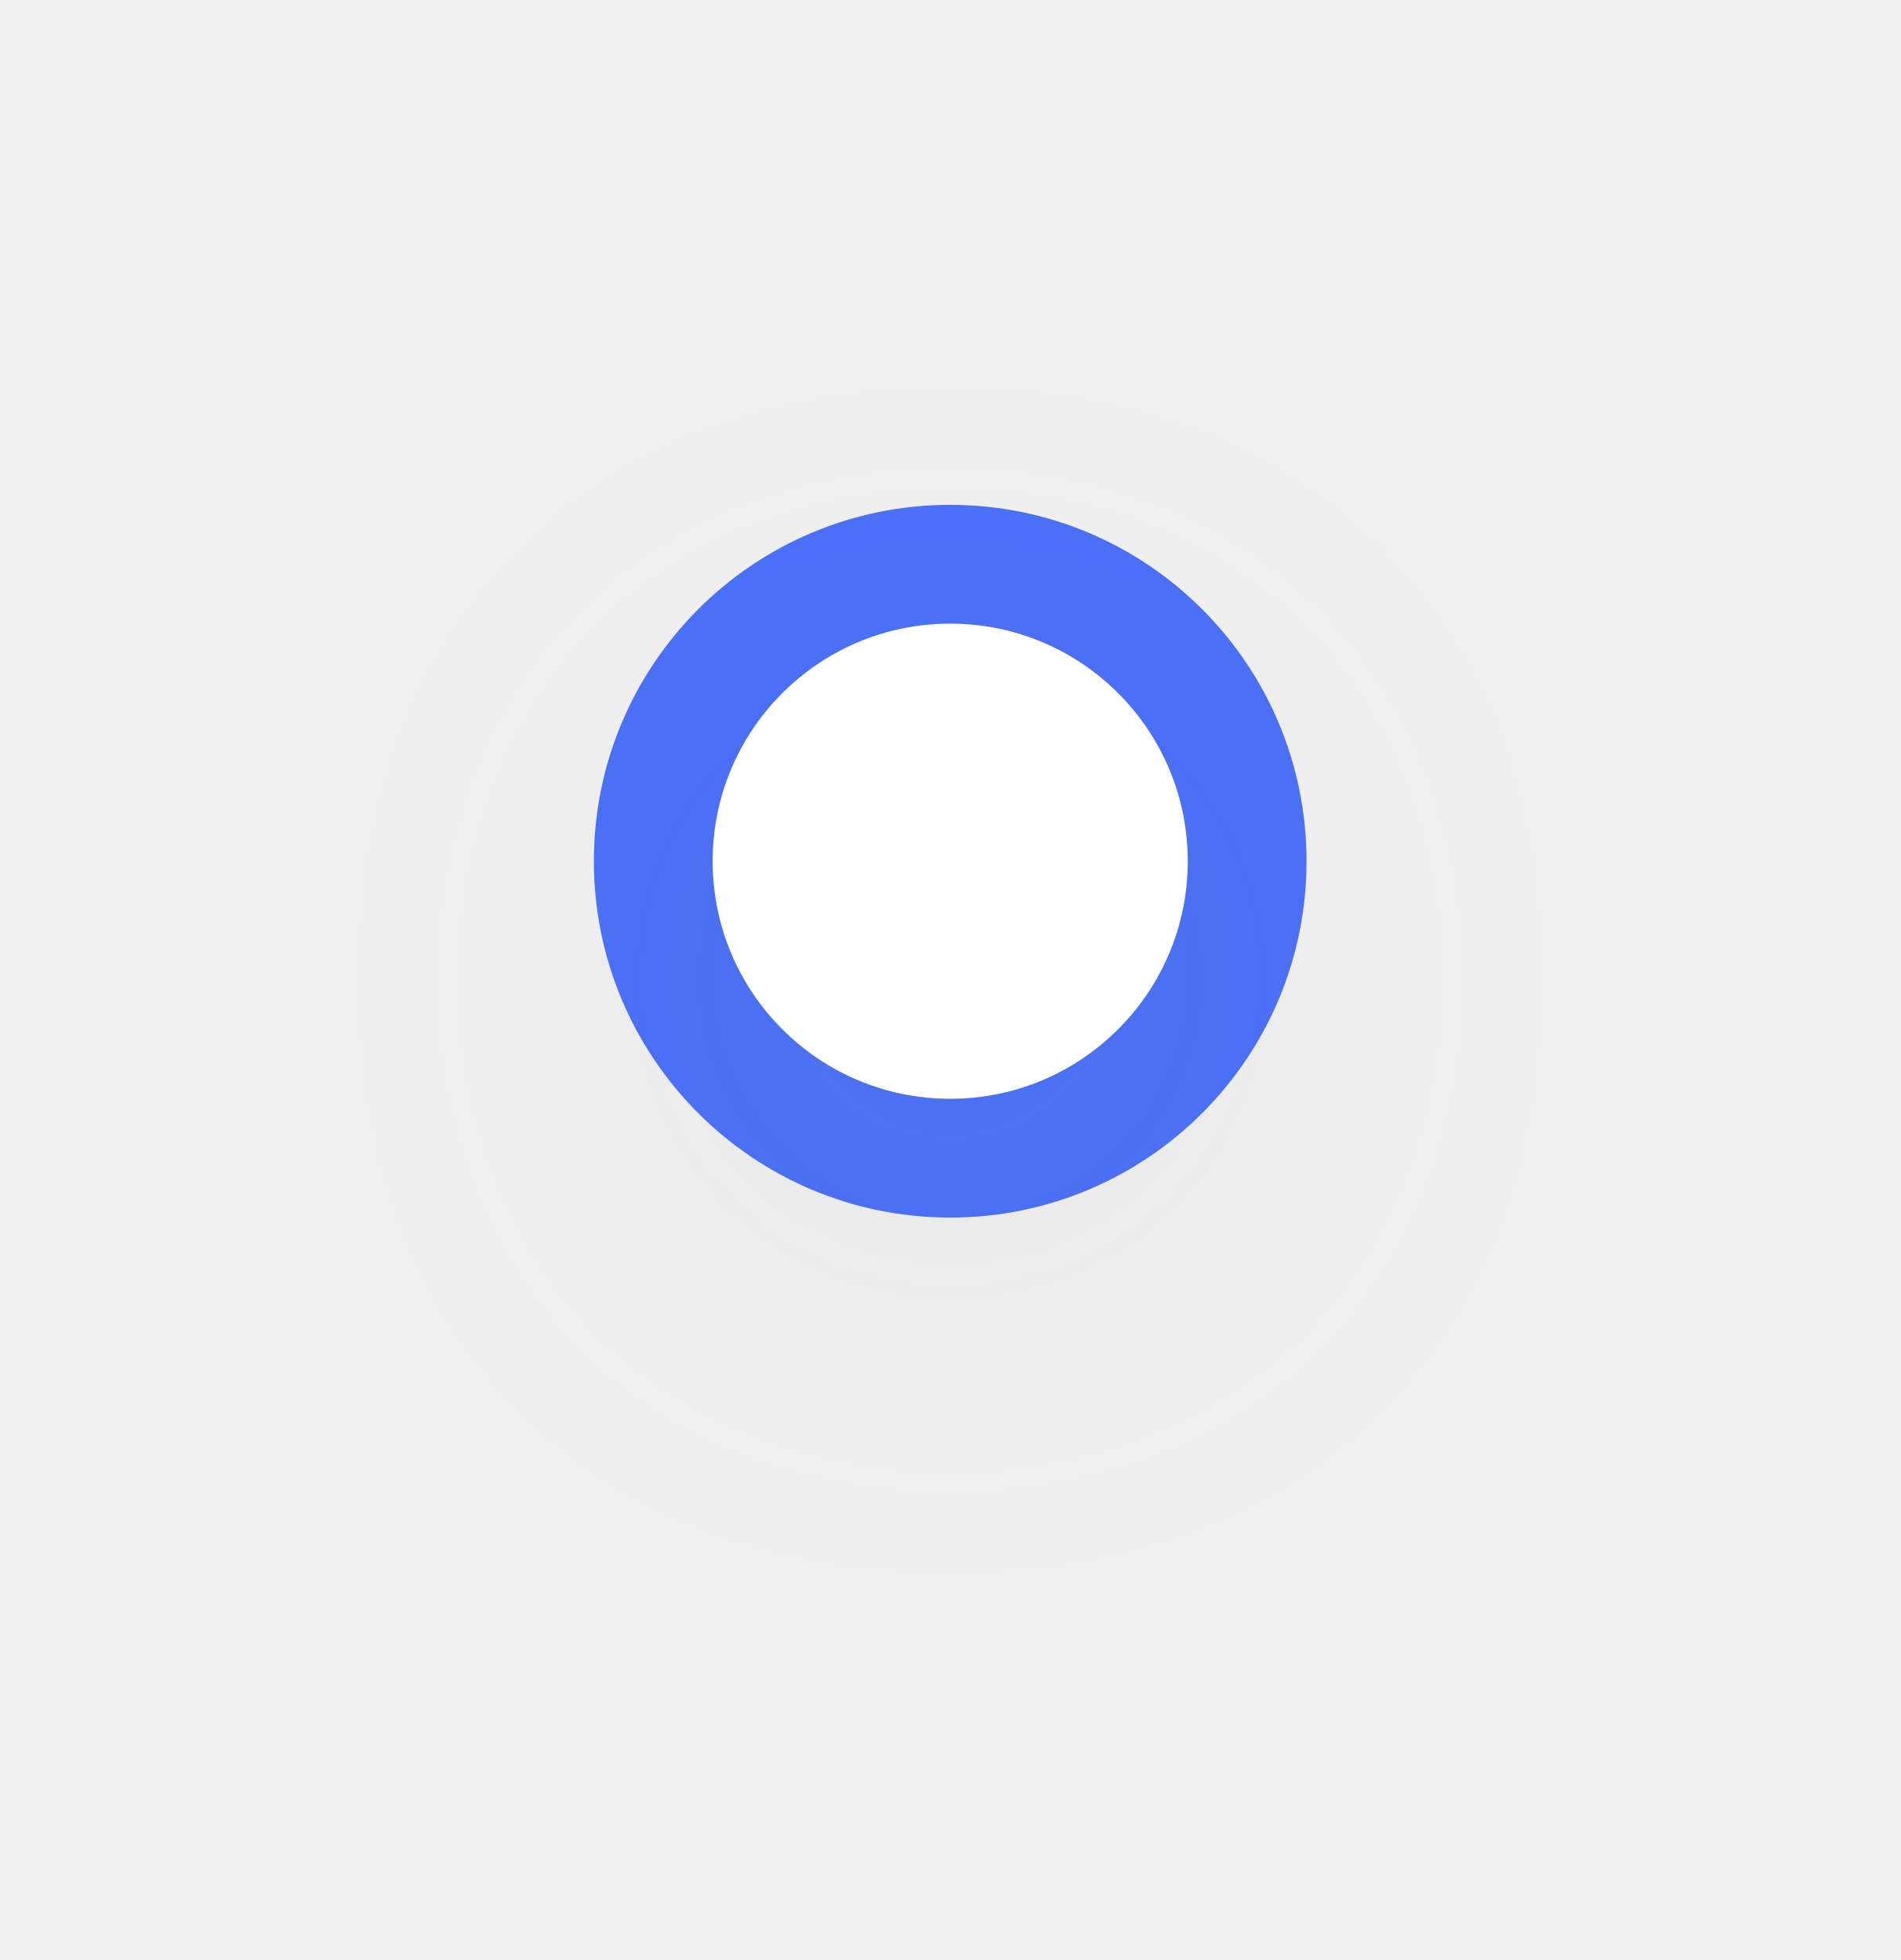
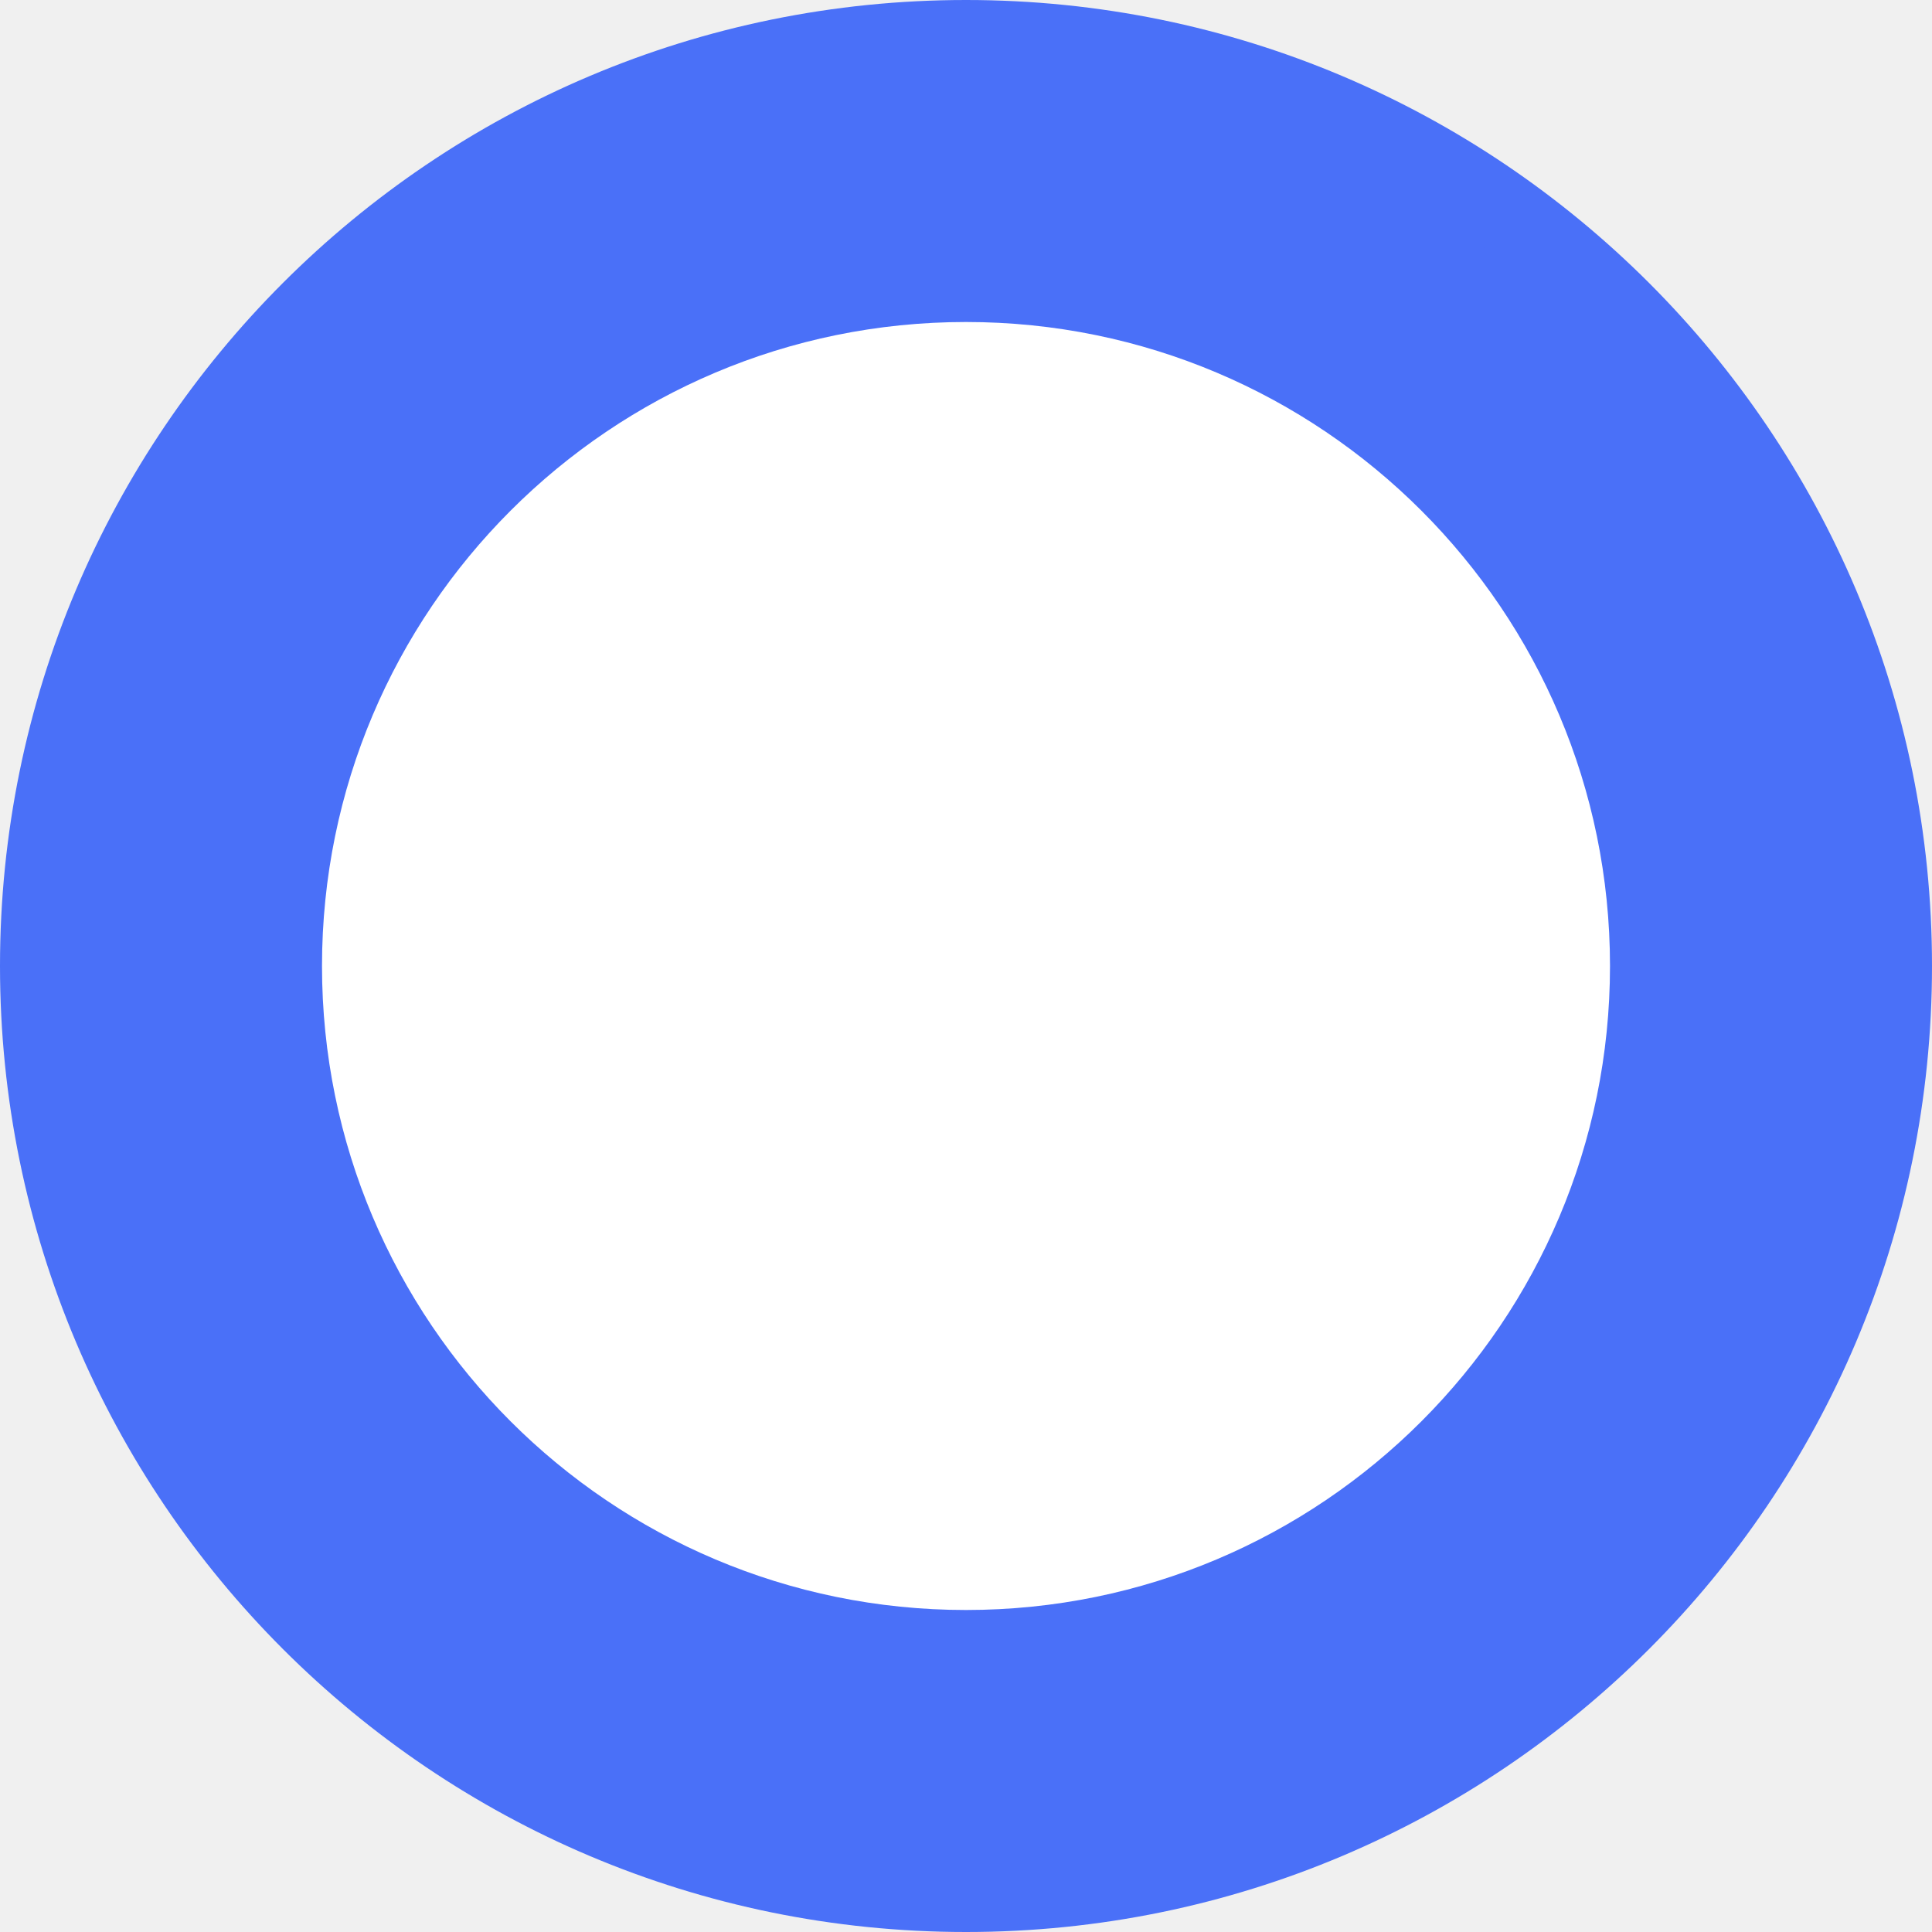
- <svg xmlns="http://www.w3.org/2000/svg" width="64" height="66" viewBox="0 0 64 66" fill="none">
-   <circle cx="32" cy="29" r="11.5" fill="#4A70F8" stroke="#4A70F8" />
-   <g filter="url(#filter0_d_2189:21741)">
-     <circle cx="32" cy="29" r="8" fill="white" />
-   </g>
-   <defs>
-     <filter id="filter0_d_2189:21741" x="-1" y="0" width="66" height="66" filterUnits="userSpaceOnUse" color-interpolation-filters="sRGB">
-       <feFlood flood-opacity="0" result="BackgroundImageFix" />
-       <feColorMatrix in="SourceAlpha" type="matrix" values="0 0 0 0 0 0 0 0 0 0 0 0 0 0 0 0 0 0 127 0" result="hardAlpha" />
-       <feOffset dy="4" />
-       <feGaussianBlur stdDeviation="12.5" />
-       <feColorMatrix type="matrix" values="0 0 0 0 0.437 0 0 0 0 0.437 0 0 0 0 0.437 0 0 0 0.1 0" />
-       <feBlend mode="normal" in2="BackgroundImageFix" result="effect1_dropShadow_2189:21741" />
-       <feBlend mode="normal" in="SourceGraphic" in2="effect1_dropShadow_2189:21741" result="shape" />
-     </filter>
-   </defs>
+ <svg xmlns="http://www.w3.org/2000/svg" width="24" height="24" viewBox="0 0 24 24" fill="none">
+   <circle cx="12" cy="12" r="11.5" fill="#4A70F8" stroke="#4A70F8" />
+   <circle cx="12" cy="12" r="8" fill="white" />
</svg>
